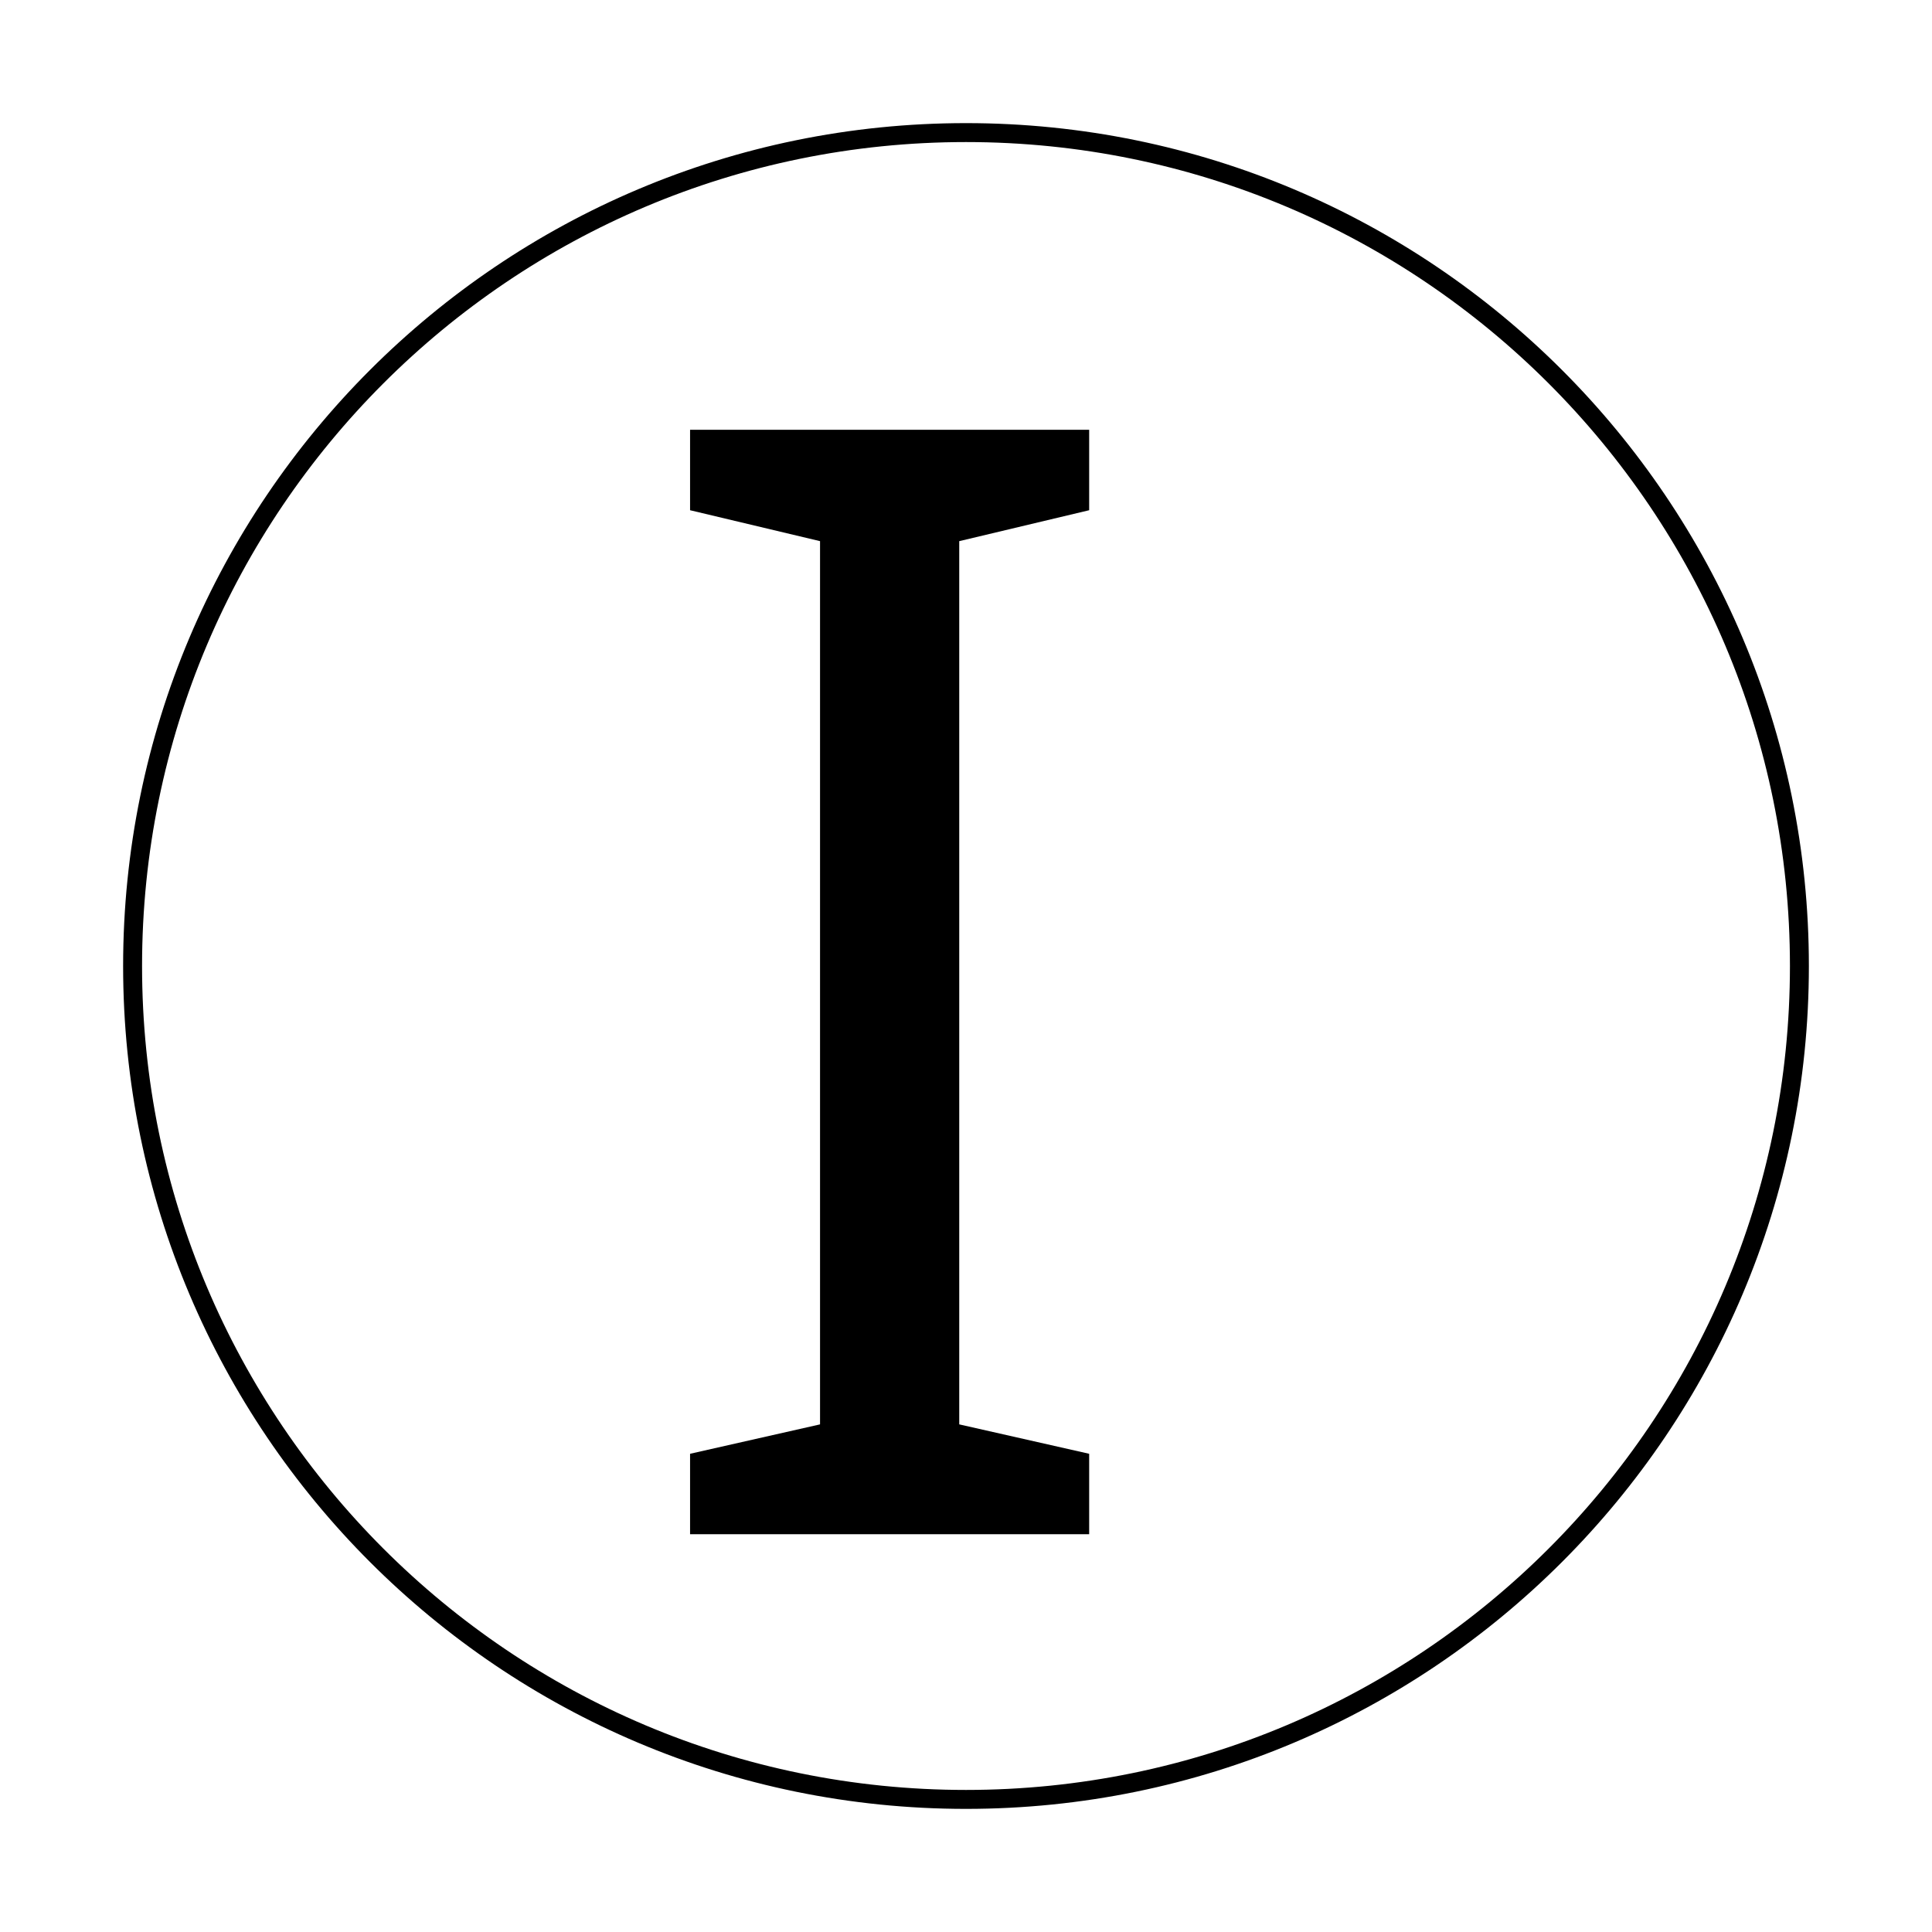
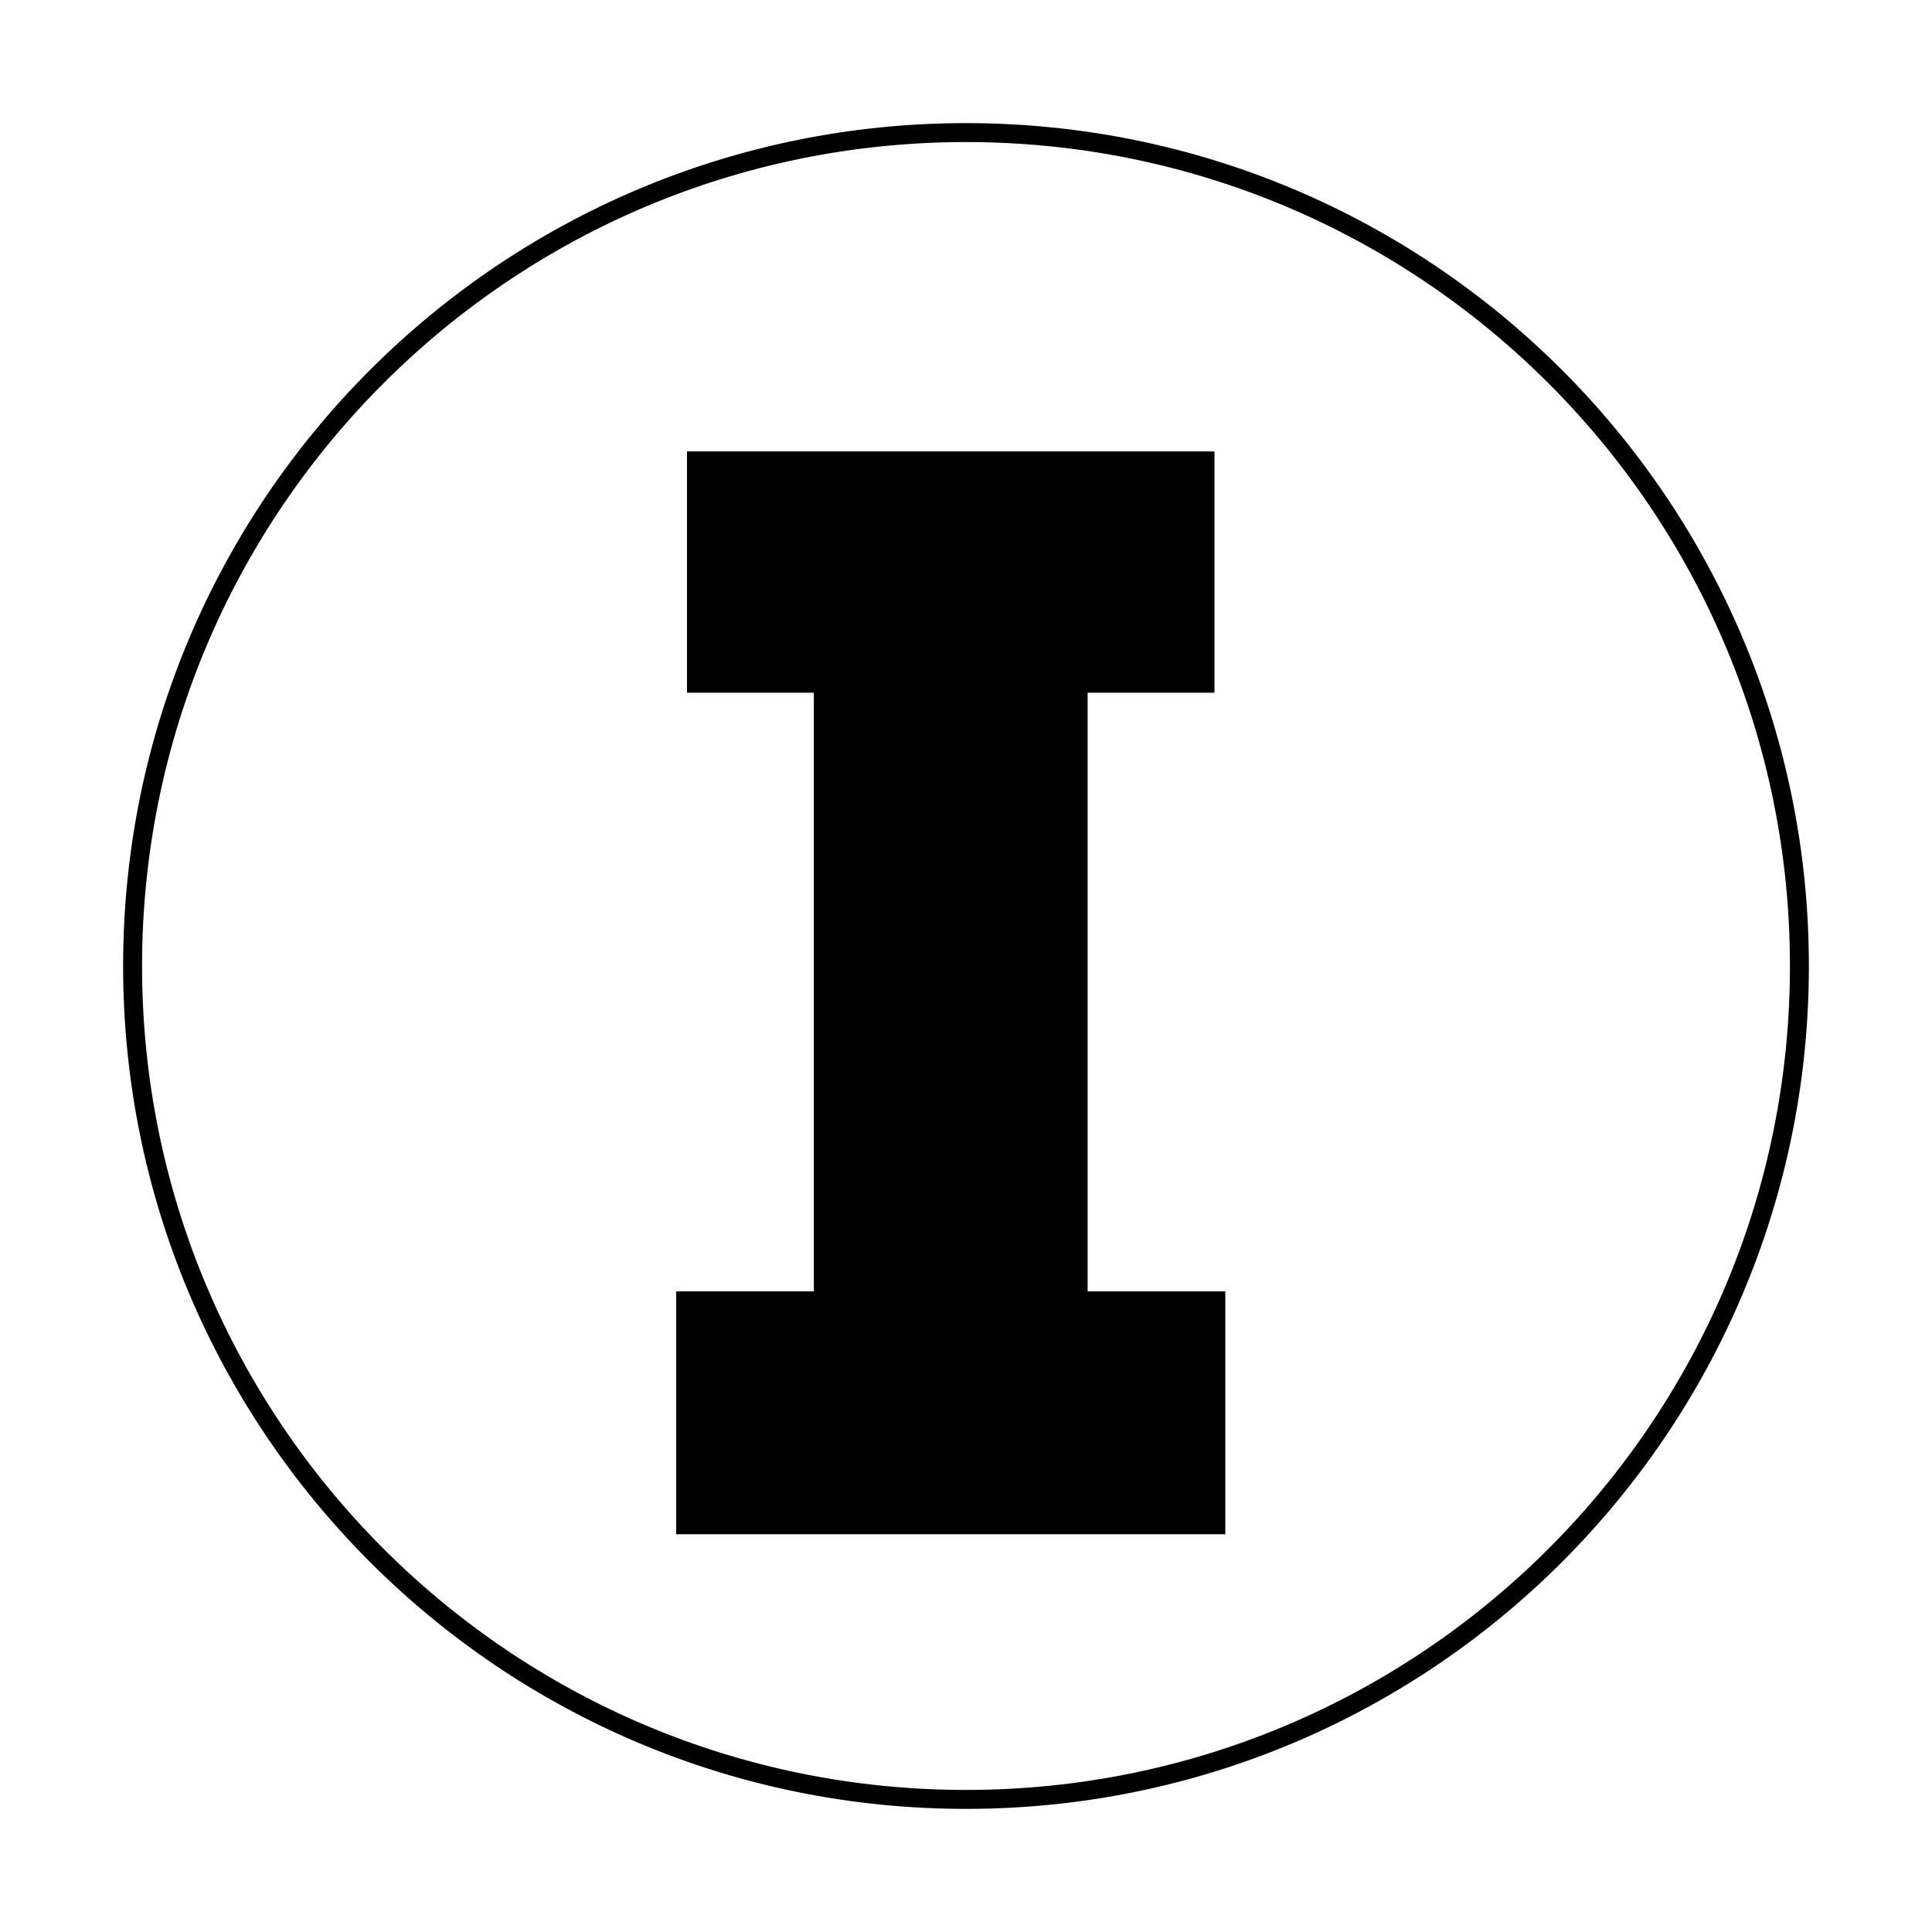
<svg xmlns="http://www.w3.org/2000/svg" version="1.1" id="Layer_1" x="0px" y="0px" width="612px" height="612px" viewBox="0 0 612 612" enable-background="new 0 0 612 612" xml:space="preserve">
-   <circle fill-rule="evenodd" clip-rule="evenodd" fill="none" stroke="#000000" stroke-width="6" stroke-miterlimit="10" cx="306" cy="306" r="264" />
-   <rect x="199" y="143" fill-rule="evenodd" clip-rule="evenodd" fill="none" width="305" height="376" />
-   <text transform="matrix(1 0 0 1 199 485.998)" font-family="'Intro'" font-size="490">I</text>
+   <circle fill="none" stroke="#000000" stroke-width="6" stroke-miterlimit="10" cx="306" cy="306" r="264" />
+   <rect x="199" y="143" fill="none" width="305" height="376" />
+   <g enable-background="new    ">
+     <path d="M388.143,409.067v76.931H214.19v-76.931h43.611V219.436H217.62v-76.441h167.092v76.441h-40.181v189.632H388.143z" />
+   </g>
</svg>
